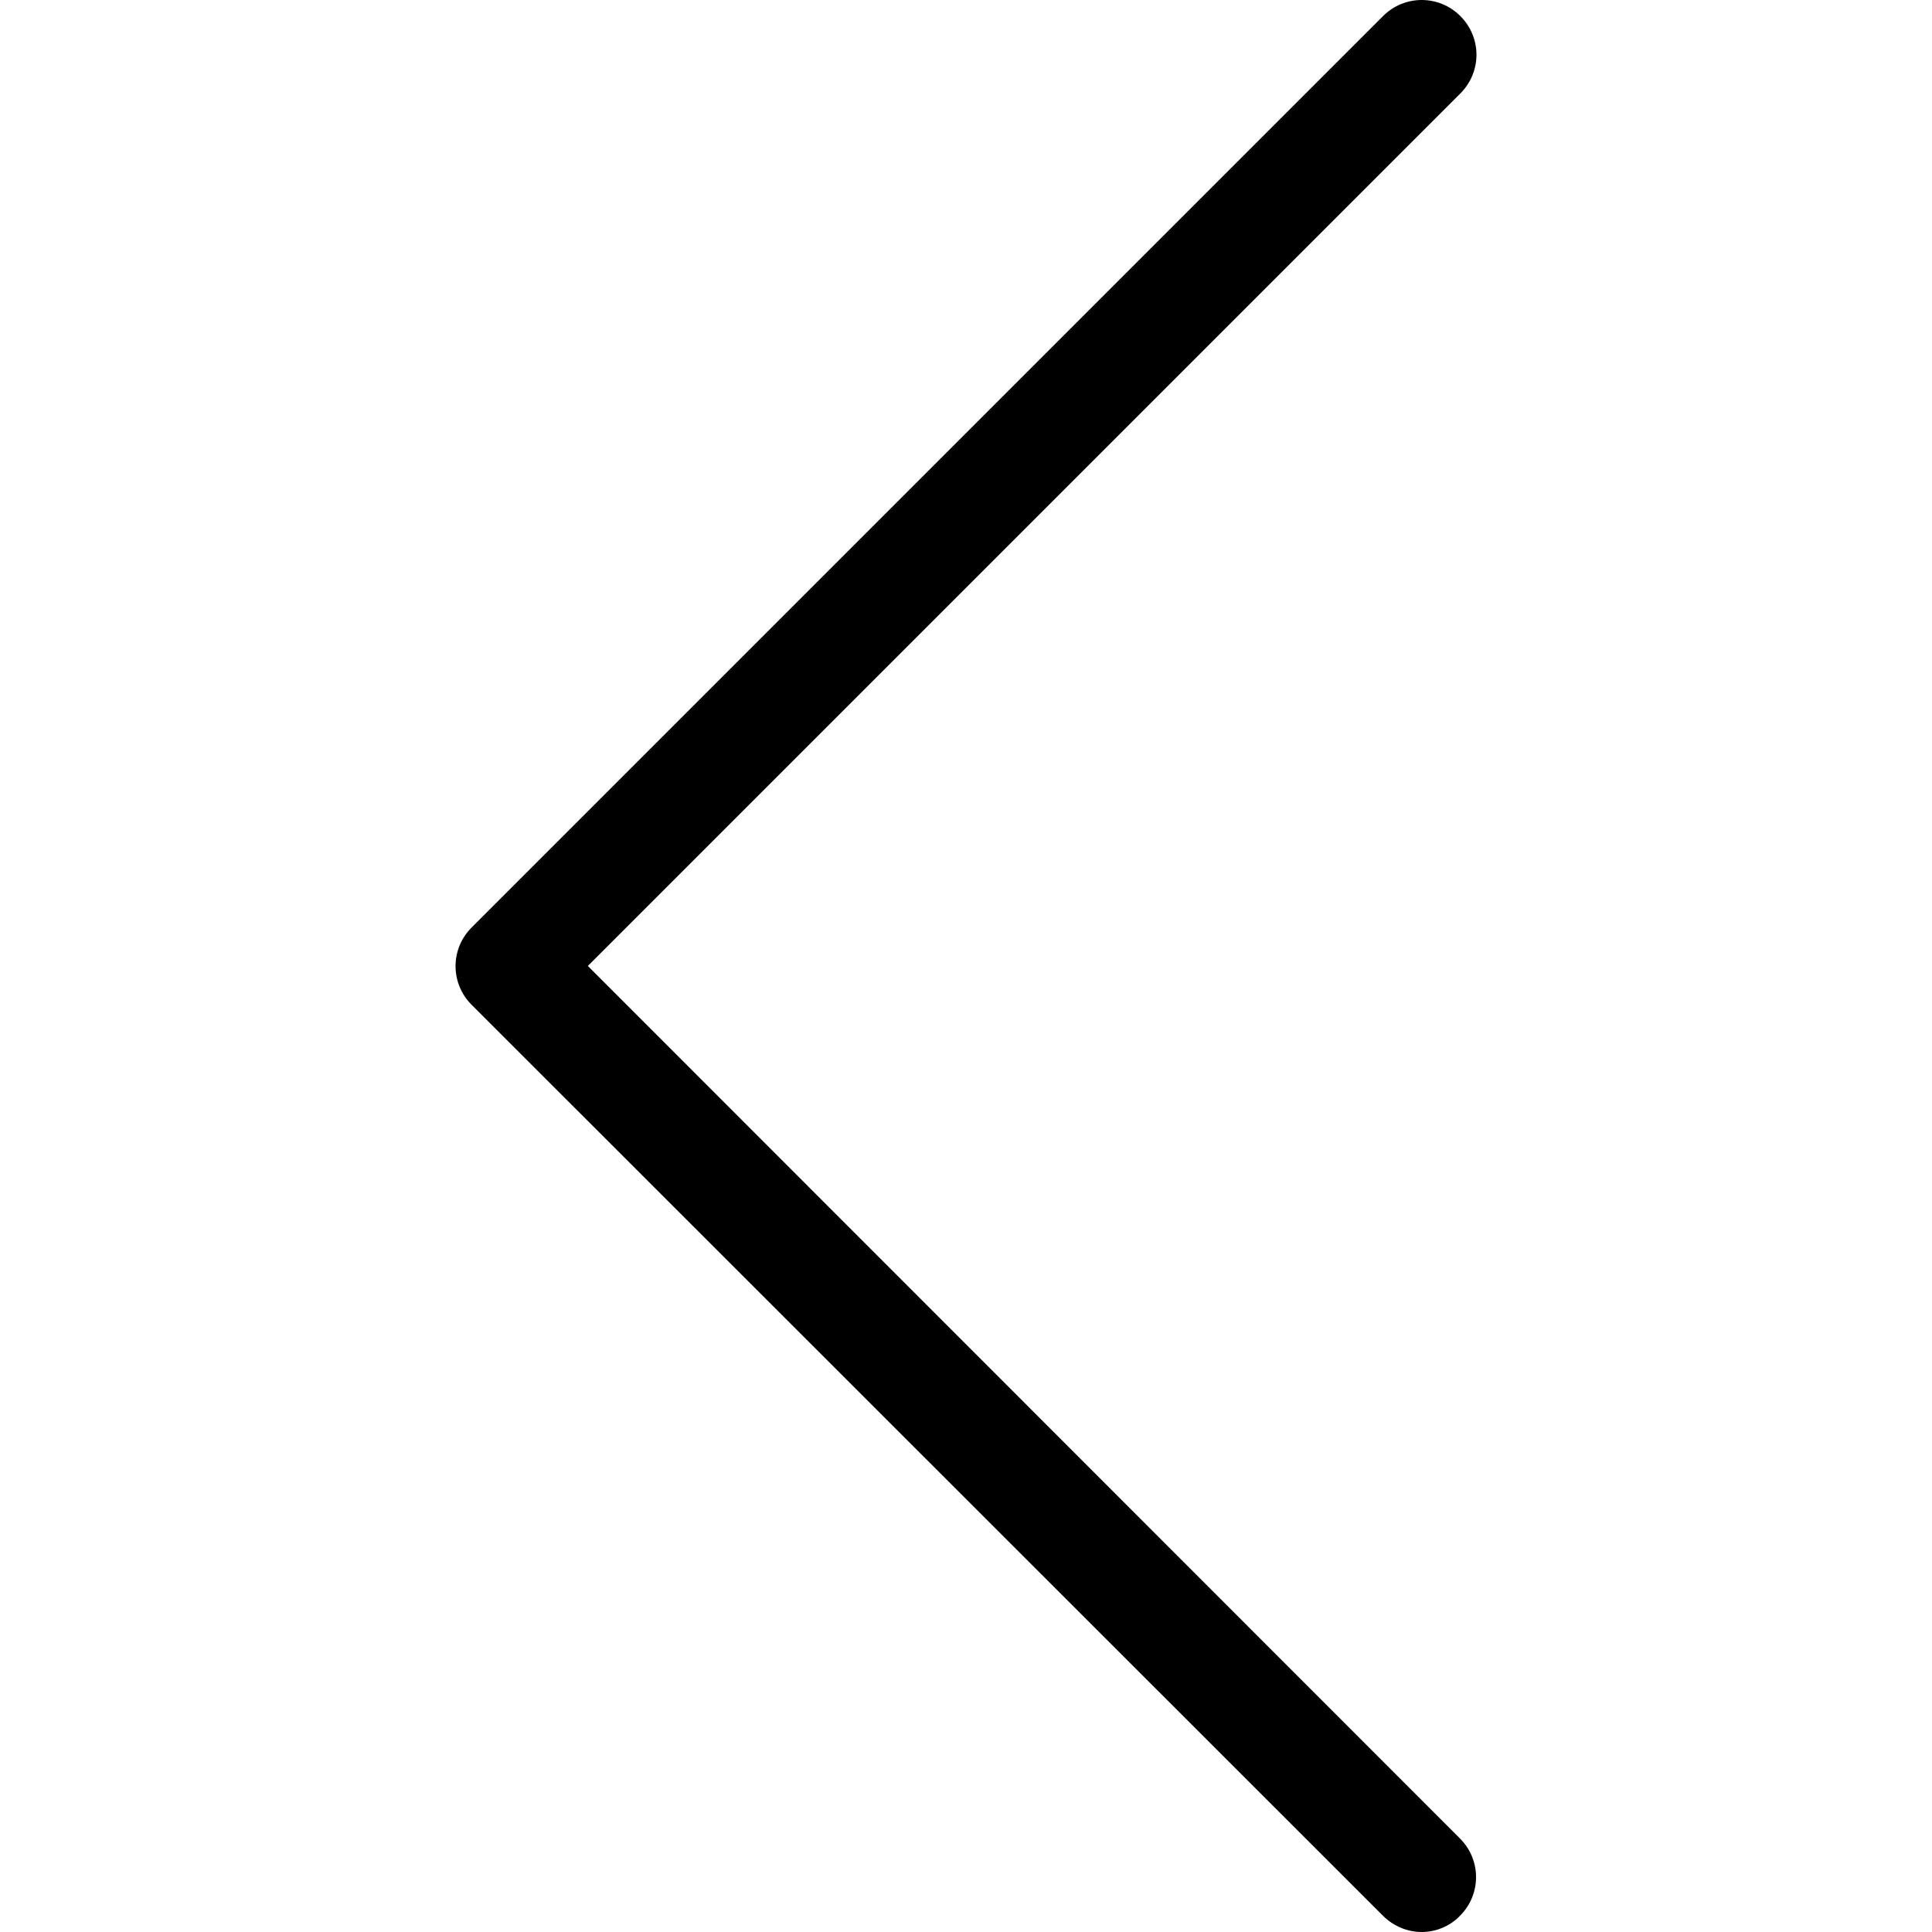
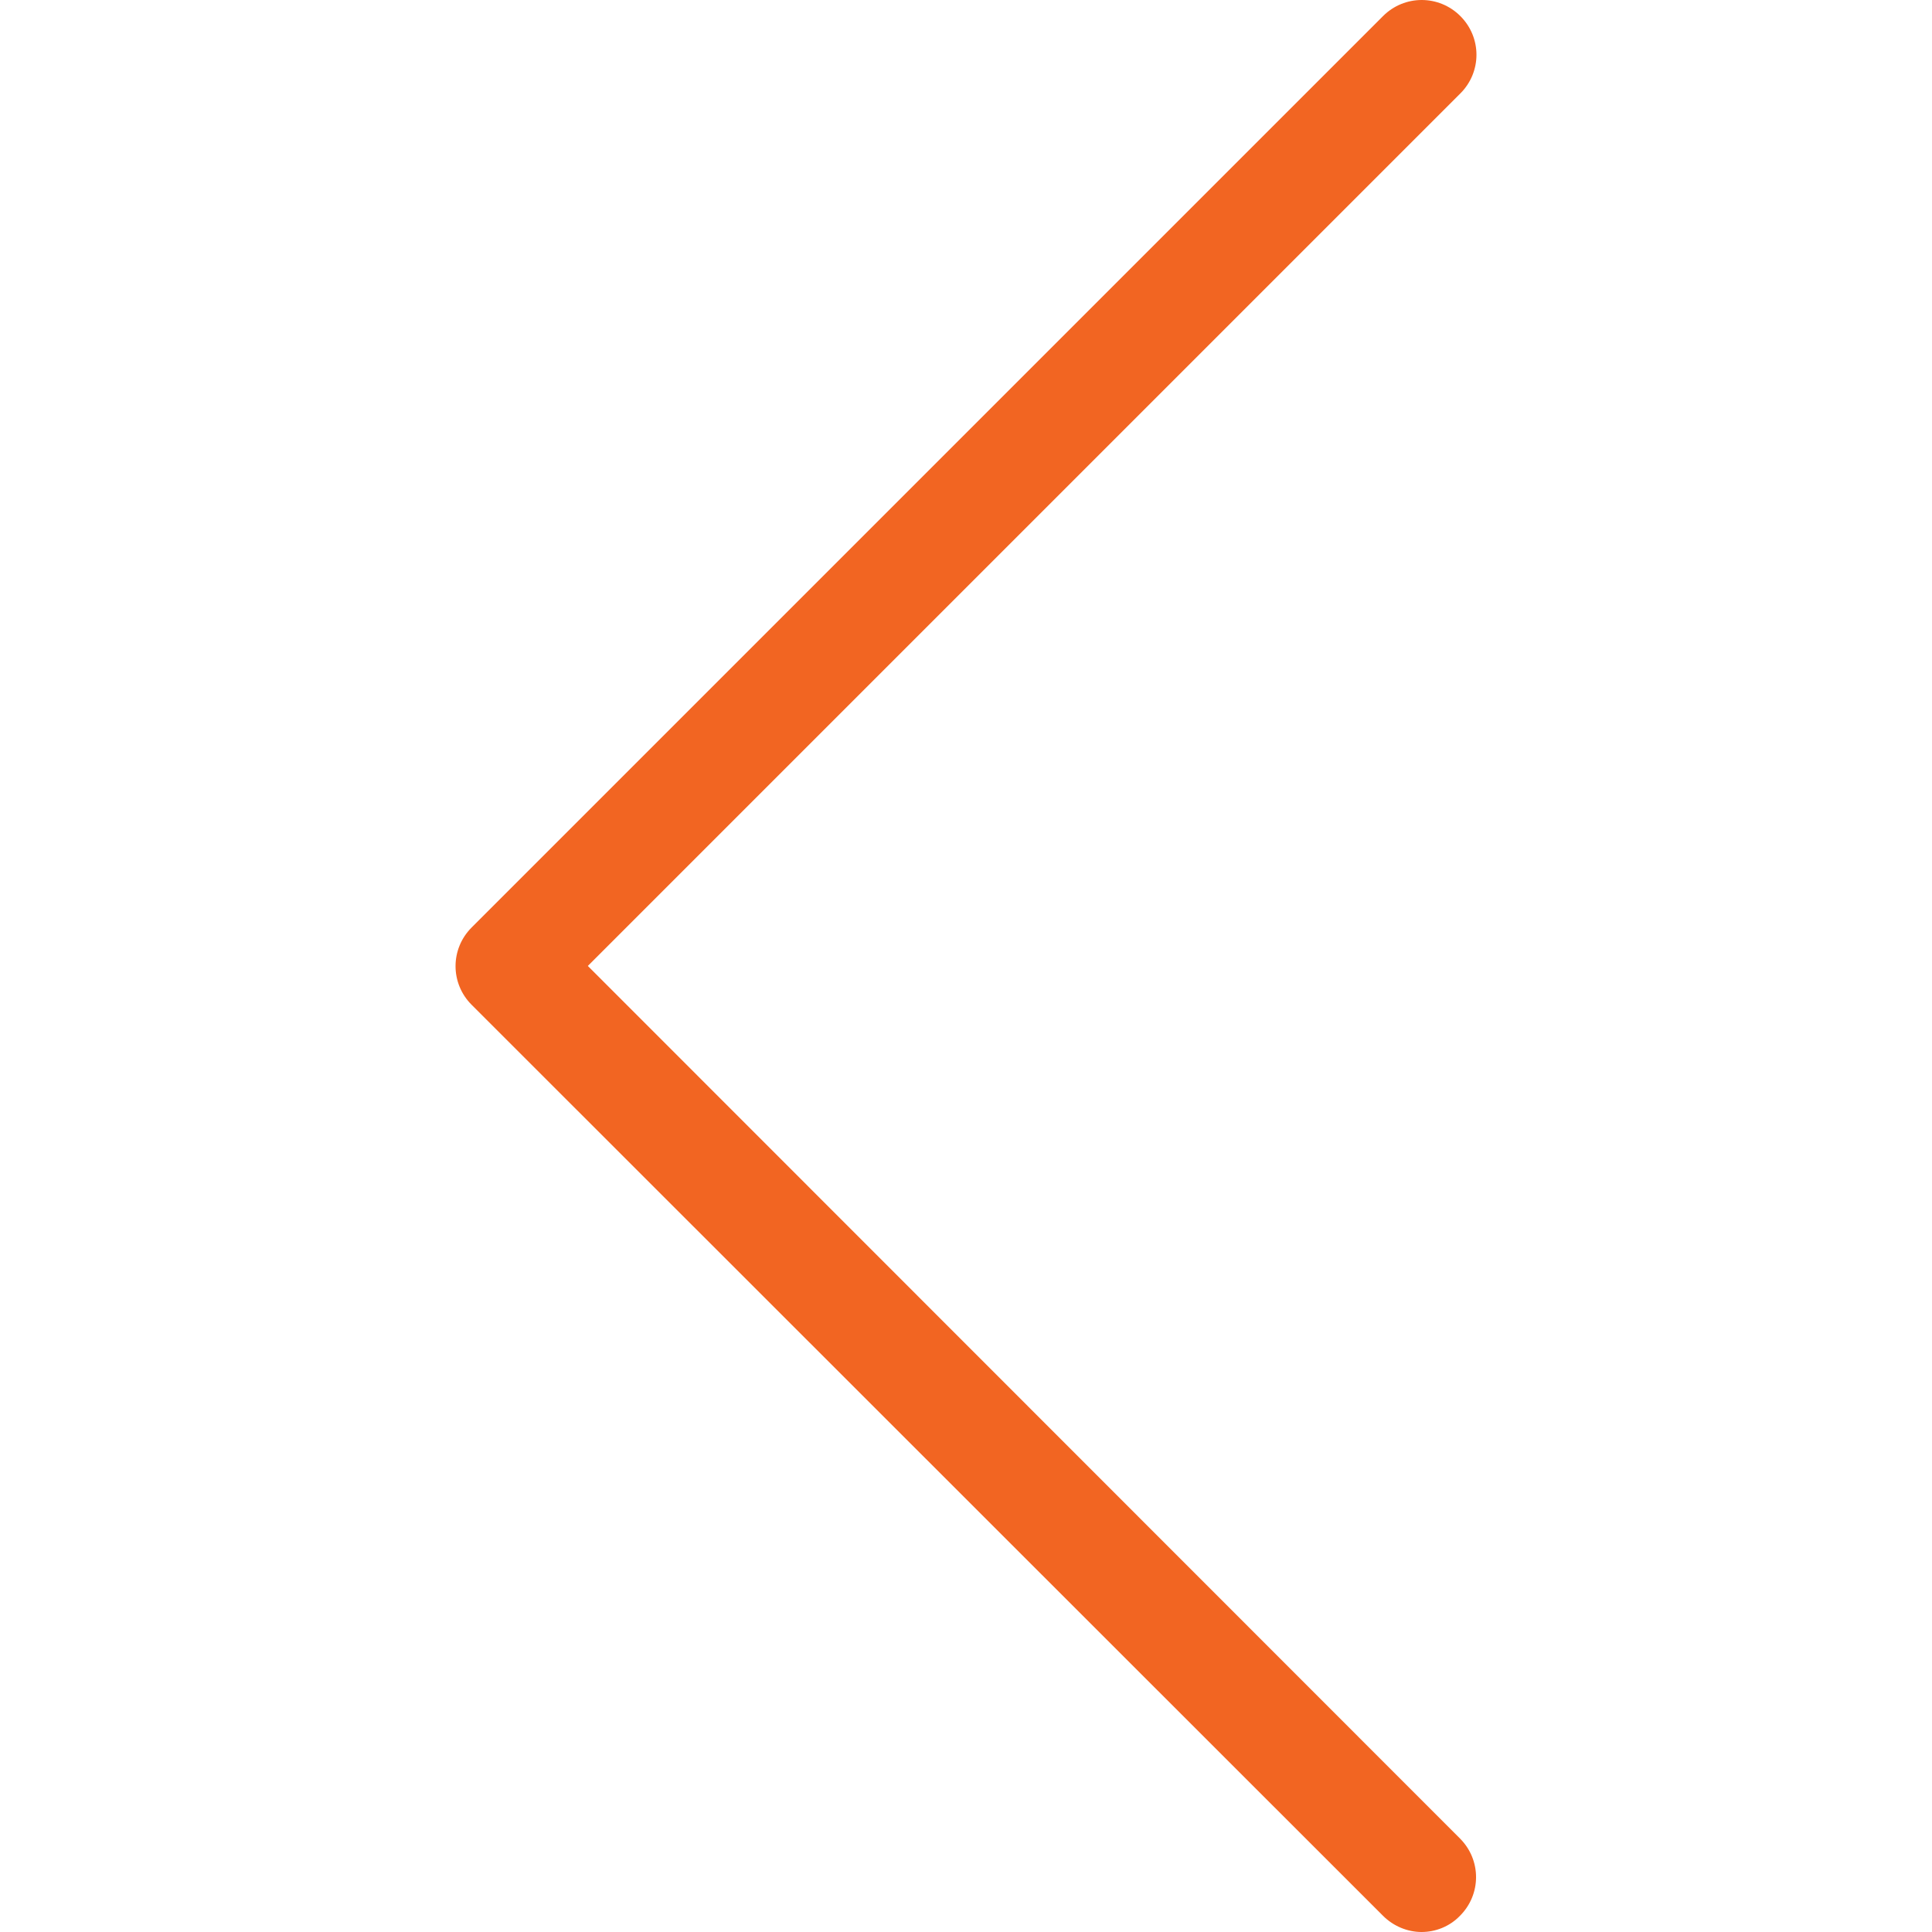
- <svg xmlns="http://www.w3.org/2000/svg" version="1.1" id="Capa_1" x="0px" y="0px" viewBox="0 0 477.175 477.175" style="enable-background:new 0 0 477.175 477.175;" xml:space="preserve">
+ <svg xmlns="http://www.w3.org/2000/svg" version="1.1" id="Capa_1" x="0px" y="0px" viewBox="0 0 477.175 477.175" style="enable-background:new 0 0 477.175 477.175; fill:#f26522;" xml:space="preserve">
  <g>
    <path d="M145.188,238.575l215.5-215.5c5.3-5.3,5.3-13.8,0-19.1s-13.8-5.3-19.1,0l-225.1,225.1c-5.3,5.3-5.3,13.8,0,19.1l225.1,225   c2.6,2.6,6.1,4,9.5,4s6.9-1.3,9.5-4c5.3-5.3,5.3-13.8,0-19.1L145.188,238.575z" />
  </g>
  <g>
</g>
  <g>
</g>
  <g>
</g>
  <g>
</g>
  <g>
</g>
  <g>
</g>
  <g>
</g>
  <g>
</g>
  <g>
</g>
  <g>
</g>
  <g>
</g>
  <g>
</g>
  <g>
</g>
  <g>
</g>
  <g>
</g>
</svg>
